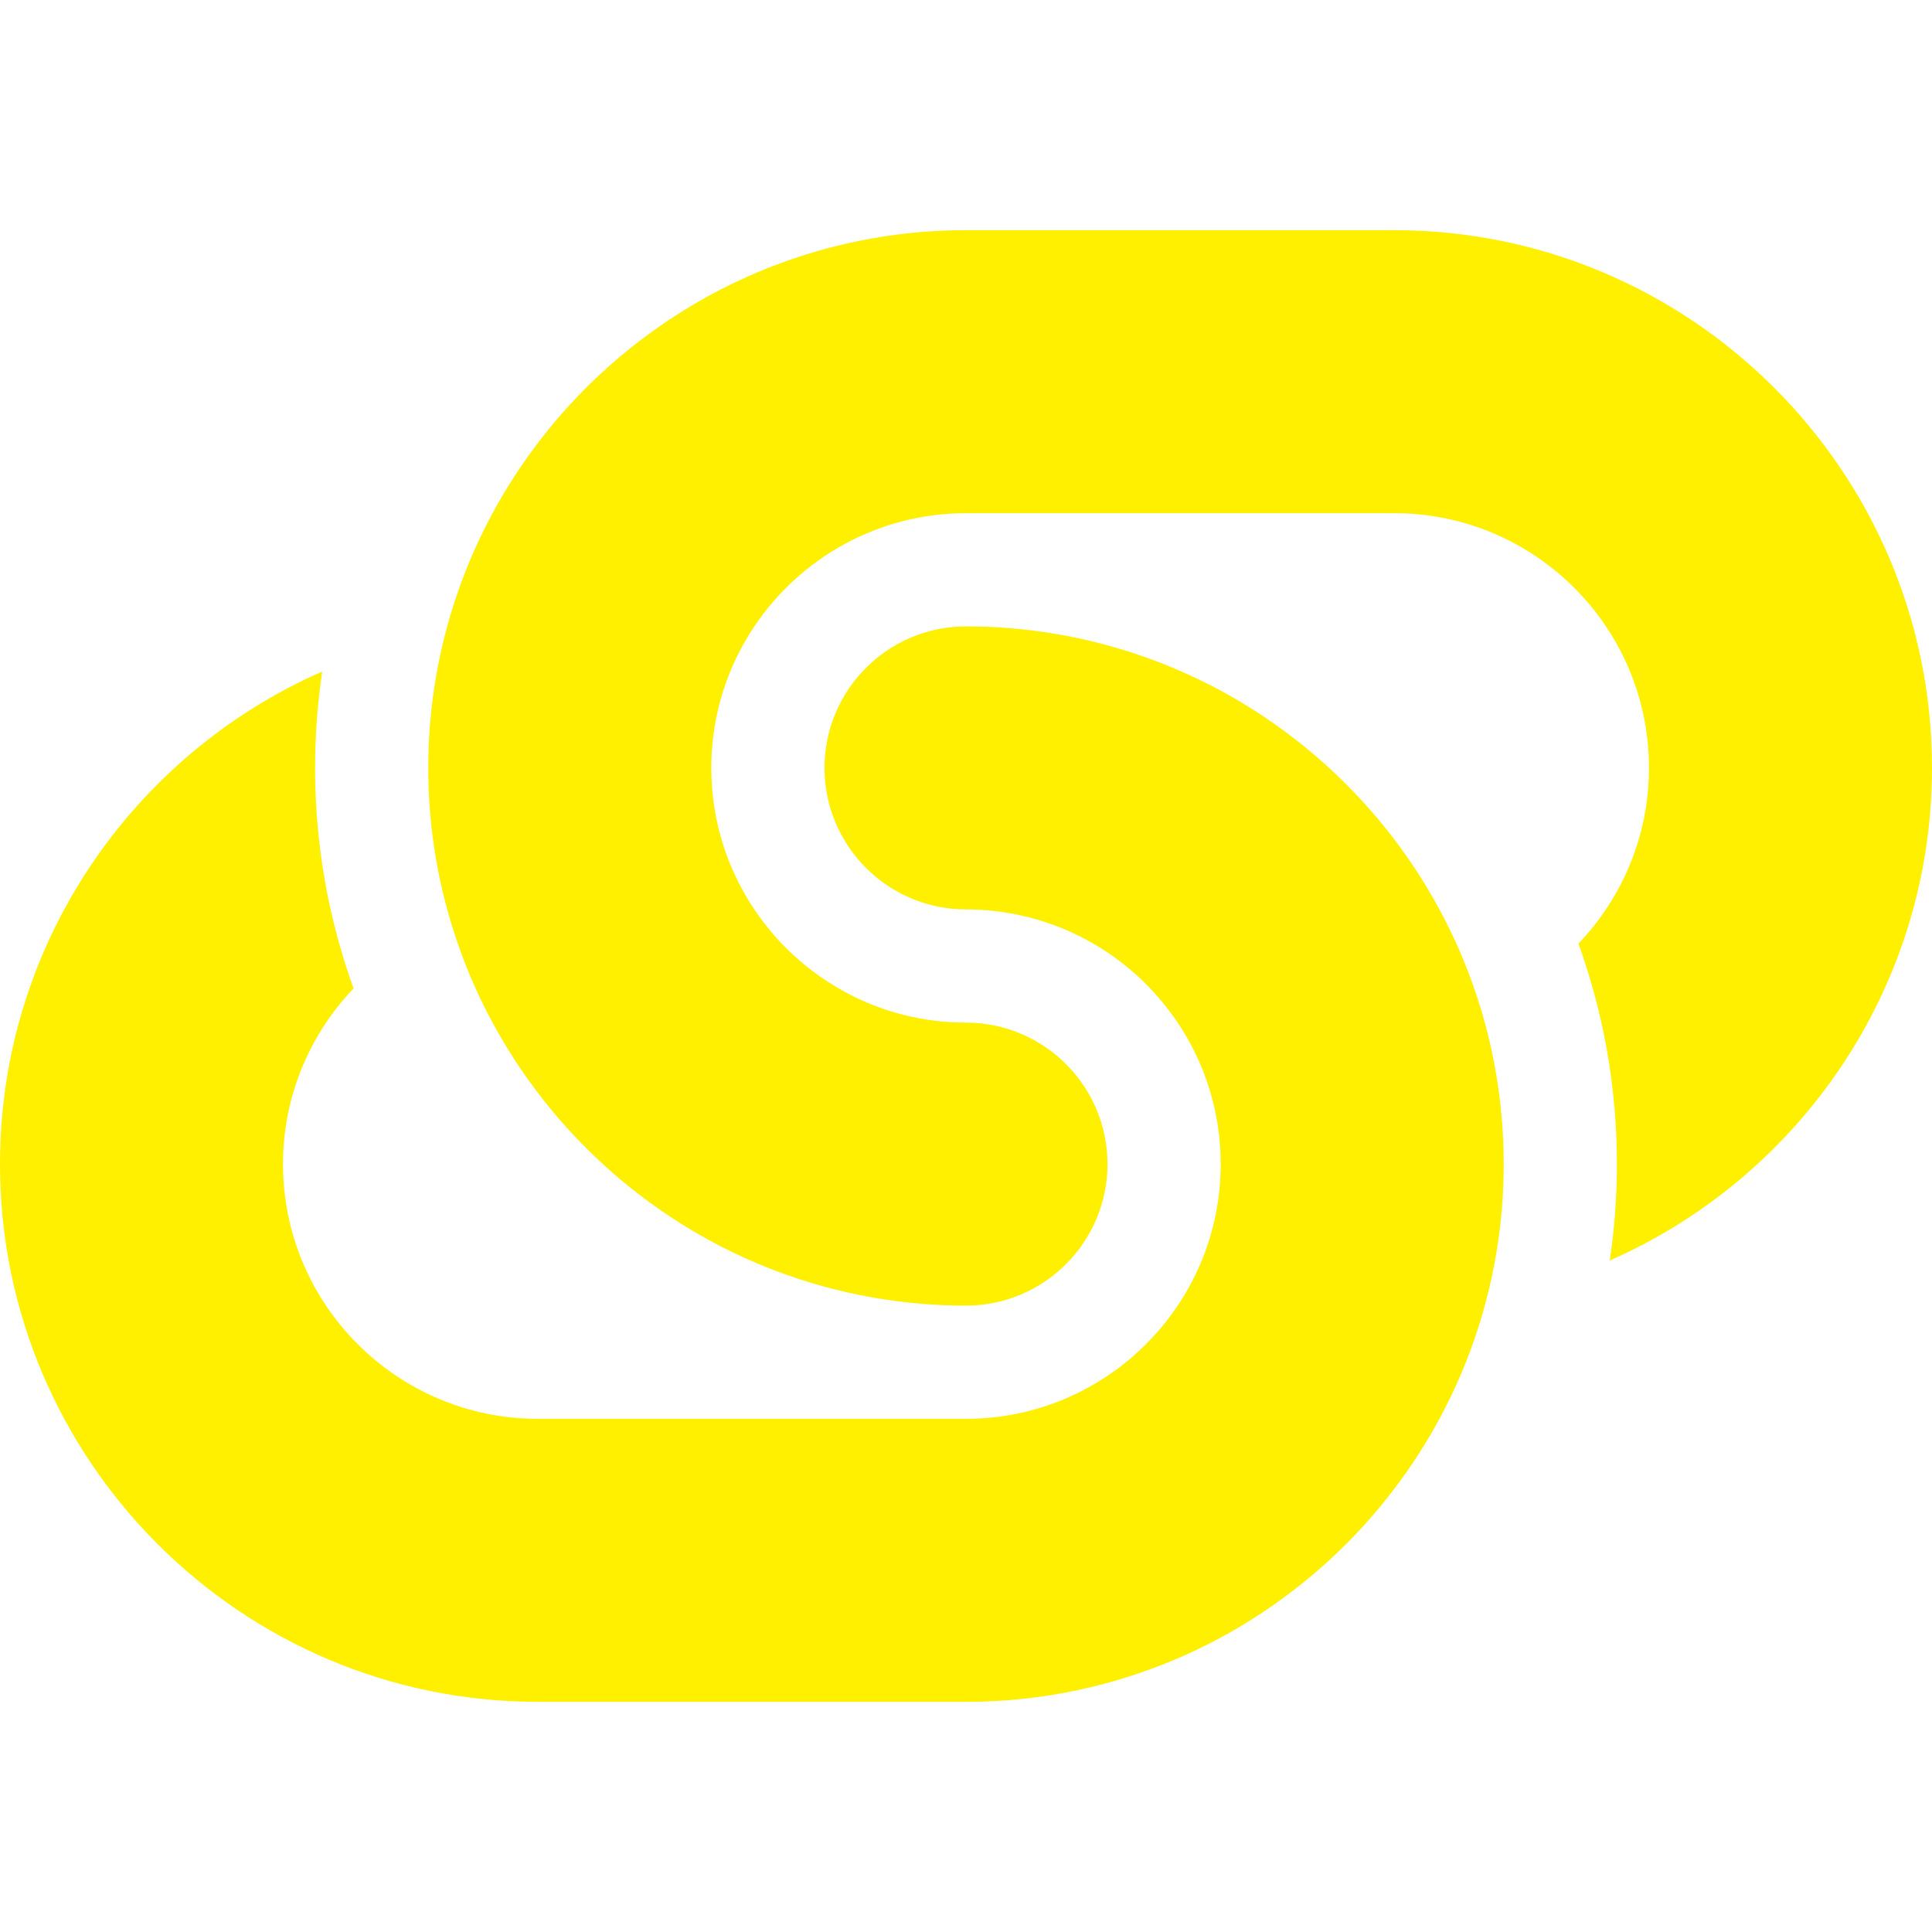
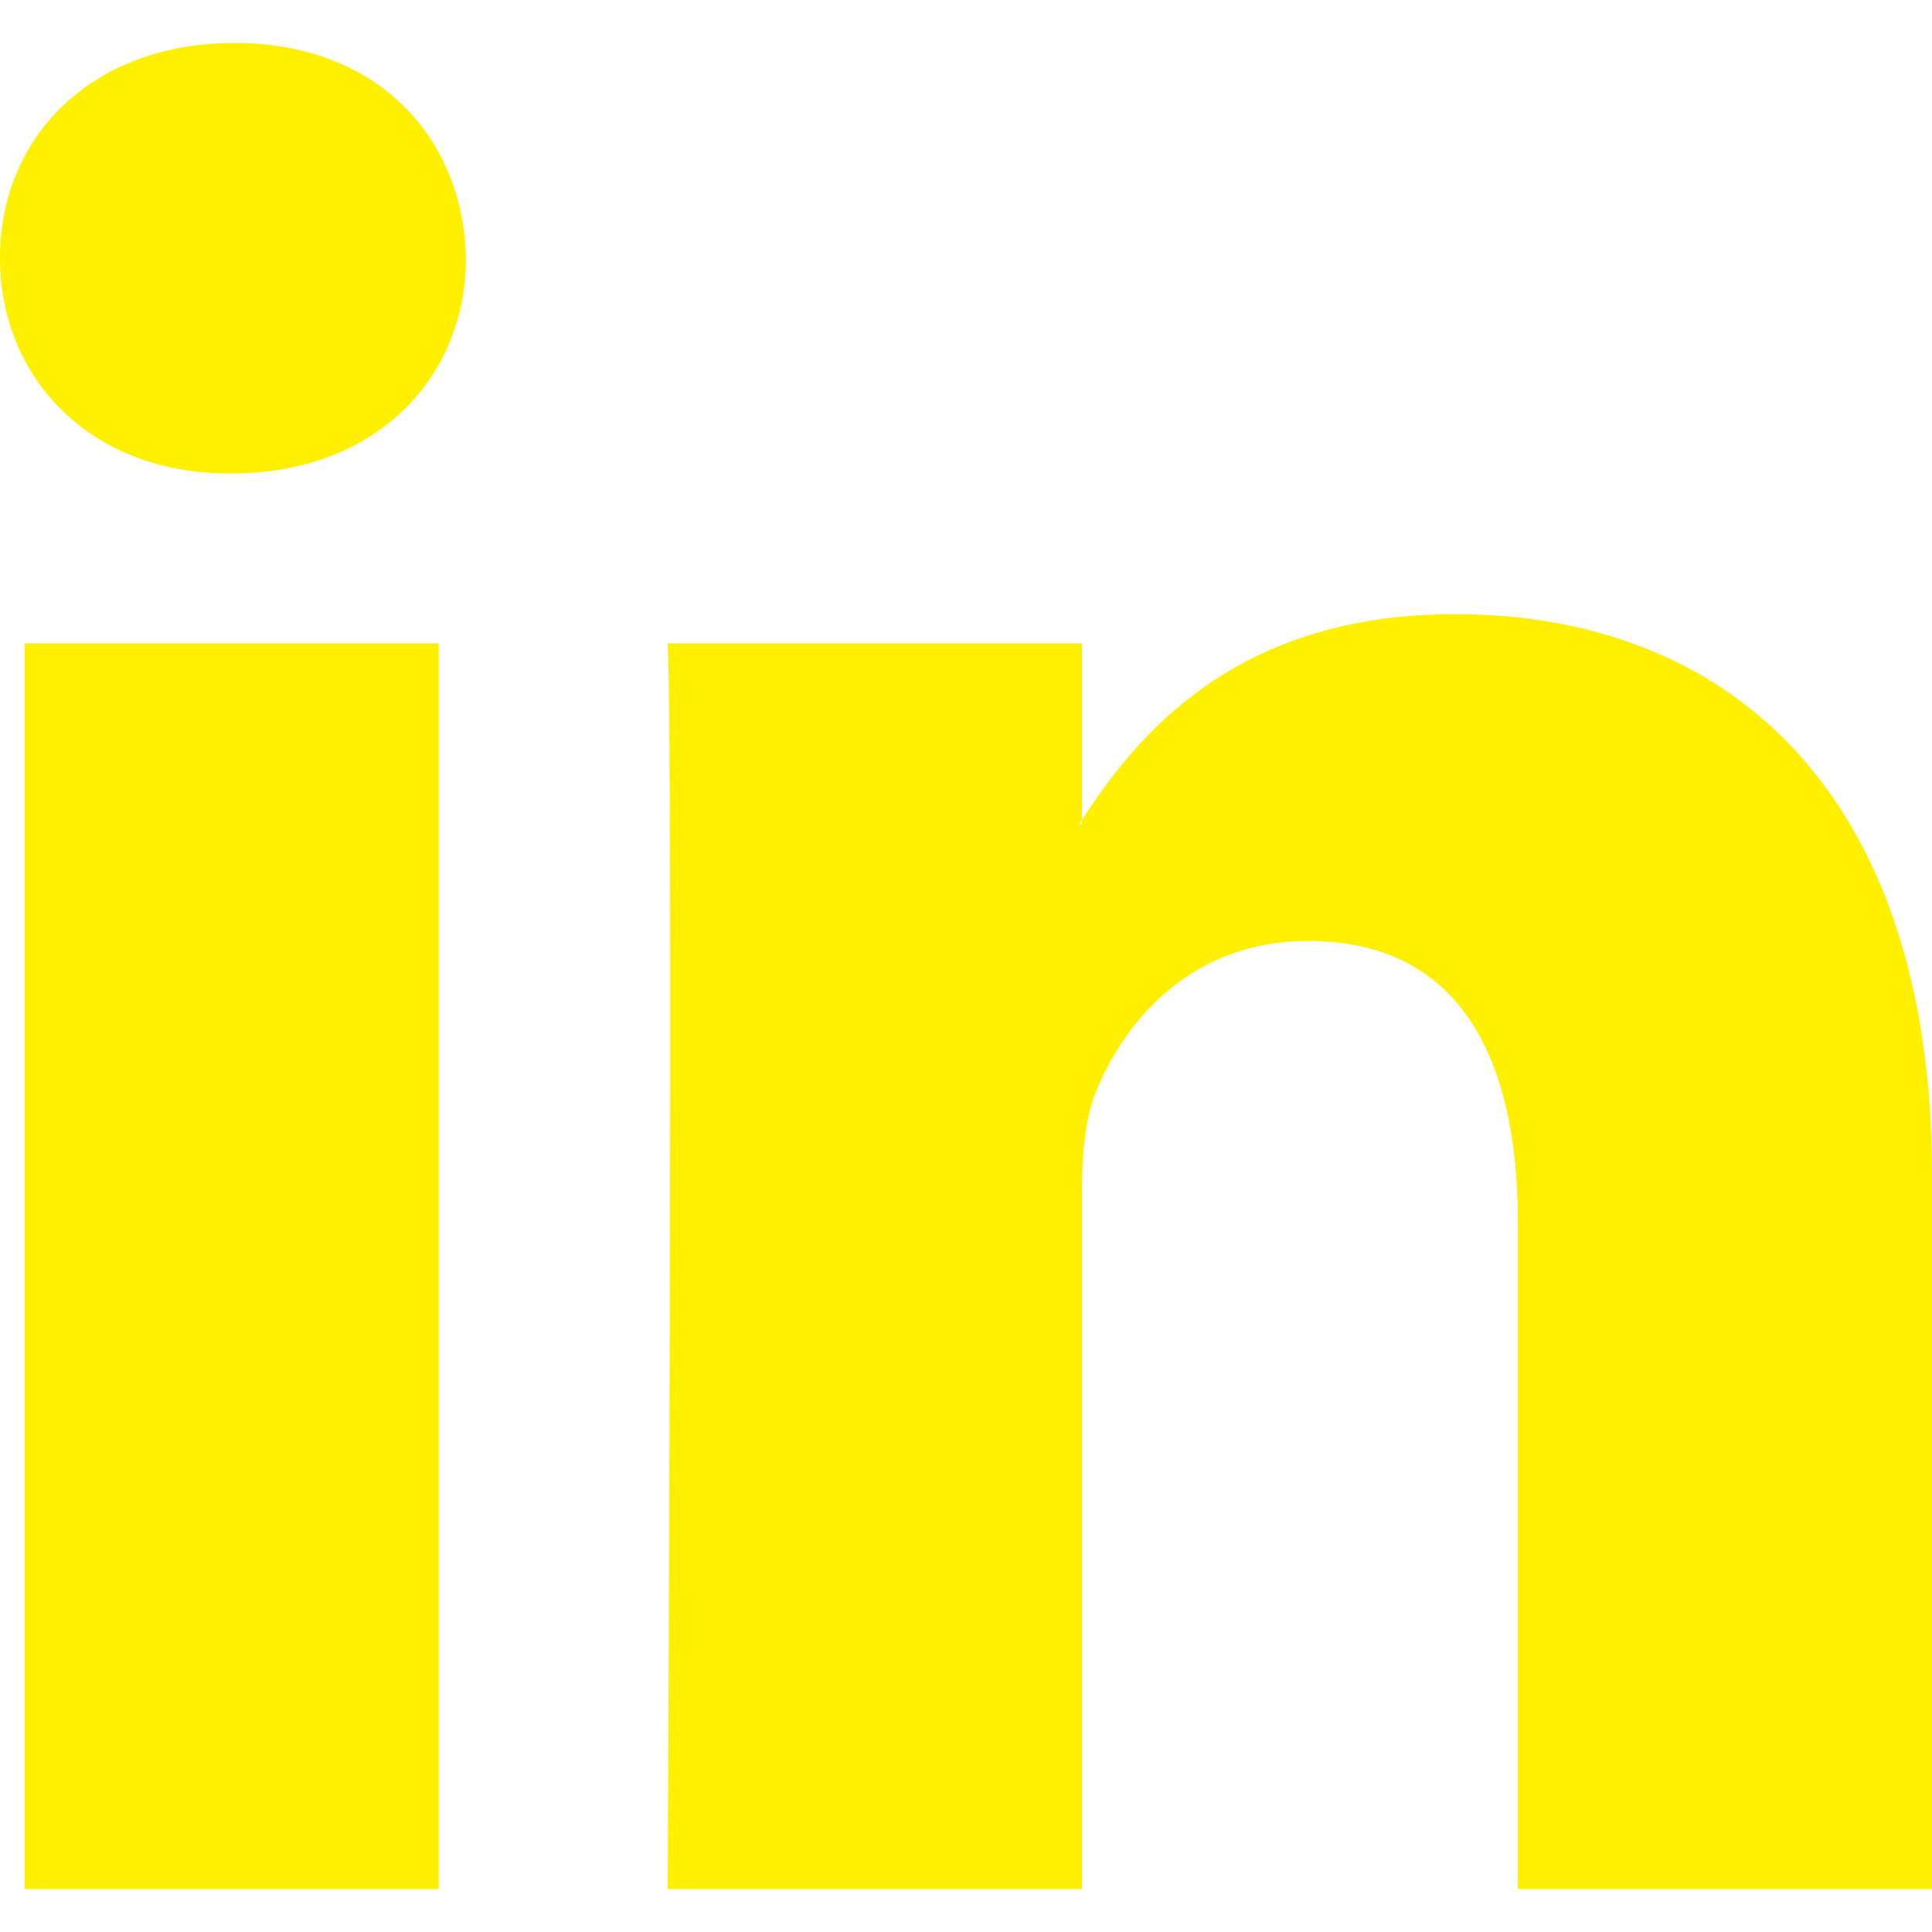
- <svg xmlns="http://www.w3.org/2000/svg" height="512pt" viewBox="0 -61 512 512" width="512pt">
+ <svg xmlns="http://www.w3.org/2000/svg" x="0px" y="0px" width="430.117px" height="430.117px" viewBox="0 0 430.117 430.117" style="enable-background:new 0 0 430.117 430.117;" xml:space="preserve">
  <style>path {fill:#fff000}</style>
-   <path d="m369.5 0h-113.5c-3.684 0-7.336.141-10.949.414-3.445.266-6.852.656-10.227 1.16-.359.055-.719.109-1.082.168-3.004.473-5.977 1.043-8.918 1.703-2.969.664-5.898 1.422-8.793 2.27-1.547.449-3.082.93-4.605 1.434-2.309.762-4.594 1.582-6.852 2.457-.453.176-.906.355-1.355.535-1.824.73-3.629 1.496-5.414 2.297-2.238 1.004-4.449 2.062-6.621 3.176-1.242.637-2.473 1.297-3.691 1.973-1.488.816-2.957 1.66-4.406 2.531-2.656 1.586-5.258 3.258-7.797 5.012-1.086.75-2.156 1.512-3.223 2.289-.918.672-1.824 1.352-2.723 2.043-.777.594-1.543 1.195-2.305 1.805-1.801 1.445-3.566 2.93-5.293 4.457-.977.863-1.941 1.742-2.895 2.629-1.188 1.109-2.359 2.227-3.508 3.375-.02.02-.039.039-.059.059-1.254 1.25-2.477 2.535-3.684 3.832-1.023 1.105-2.035 2.219-3.023 3.355-1.137 1.301-2.242 2.629-3.332 3.973-1.609 1.988-3.172 4.02-4.672 6.094-1.996 2.746-3.891 5.57-5.688 8.461-3.797 6.105-7.148 12.52-10 19.191-.195.461-.383.922-.574 1.383-2.273 5.473-4.207 11.117-5.789 16.906-2.961 10.828-4.68 22.164-4.977 33.848-.031 1.219-.047 2.445-.047 3.672s.016 2.449.047 3.672c.332 13.117 2.457 25.797 6.117 37.809 1.348 4.41 2.898 8.727 4.648 12.945.191.461.379.922.574 1.379 2.852 6.676 6.203 13.086 10 19.195 1.797 2.891 3.691 5.711 5.688 8.461 1.504 2.074 3.062 4.105 4.672 6.094 1.09 1.344 2.195 2.668 3.332 3.973.988 1.133 2 2.25 3.023 3.352.832.895 1.676 1.781 2.531 2.656.797.816 1.602 1.621 2.418 2.418.758.738 1.523 1.469 2.297 2.191.953.891 1.918 1.766 2.895 2.629 1.73 1.527 3.496 3.016 5.297 4.457.762.609 1.527 1.211 2.301 1.805.902.695 1.809 1.375 2.727 2.043 1.062.781 2.137 1.543 3.223 2.293 2.539 1.75 5.141 3.422 7.793 5.012 1.453.867 2.922 1.715 4.406 2.531 1.223.672 2.449 1.332 3.691 1.969 2.176 1.117 4.383 2.172 6.621 3.18 1.789.801 3.594 1.566 5.418 2.297.449.18.902.355 1.355.531 2.258.879 4.543 1.695 6.852 2.461 1.523.5 3.059.98 4.605 1.434 2.895.848 5.824 1.605 8.789 2.27 2.941.656 5.914 1.227 8.922 1.703.359.055.723.109 1.082.164 3.375.508 6.781.898 10.227 1.16 3.613.277 7.266.418 10.949.418 20.68 0 37.5-16.82 37.5-37.5s-16.82-37.5-37.5-37.5c-11.609 0-22.547-2.949-32.098-8.133-.27-.145-.527-.305-.793-.453-5.445-3.055-10.434-6.824-14.816-11.207-3.117-3.113-5.926-6.535-8.387-10.207-7.199-10.734-11.406-23.633-11.406-37.5s4.207-26.766 11.406-37.5c12.125-18.074 32.738-30 56.094-30h113.5c37.219 0 67.5 30.281 67.5 67.5 0 18.039-7.129 34.438-18.699 46.559 6.598 18.262 10.199 37.938 10.199 58.441 0 8.68-.652 17.207-1.895 25.543 50.227-22.059 85.395-72.266 85.395-130.543 0-78.574-63.926-142.5-142.5-142.5zm0 0" />
-   <path d="m392.336 206.016c-1.344-4.41-2.898-8.727-4.648-12.941-.633-1.527-1.289-3.047-1.973-4.547-.66-1.441-1.348-2.871-2.055-4.293-.715-1.438-1.449-2.867-2.211-4.273-1.234-2.289-2.535-4.535-3.887-6.742-2.148-3.5-4.441-6.898-6.871-10.188-.543-.734-1.094-1.465-1.652-2.188-5.098-6.637-10.762-12.816-16.93-18.457-.305-.281-.613-.559-.922-.832-3.59-3.23-7.348-6.281-11.254-9.137-1.062-.777-2.137-1.539-3.223-2.289-5.07-3.5-10.375-6.688-15.891-9.516-1.168-.598-2.344-1.176-3.527-1.742-2.789-1.332-5.625-2.578-8.508-3.73-.453-.18-.906-.359-1.359-.535-2.438-.945-4.902-1.824-7.402-2.637-1.164-.379-2.332-.742-3.512-1.094-3.246-.965-6.539-1.816-9.875-2.551-2.574-.562-5.172-1.059-7.793-1.484-.68-.109-1.359-.219-2.043-.316-3.25-.477-6.531-.852-9.852-1.105-3.613-.277-7.266-.418-10.949-.418-20.68 0-37.5 16.82-37.5 37.5s16.82 37.5 37.5 37.5c5.09 0 10.043.586 14.812 1.656 2.492.562 4.93 1.258 7.309 2.086.766.266 1.523.547 2.273.836 9.785 3.809 18.477 9.82 25.441 17.445.148.16.289.328.434.492 1.137 1.266 2.219 2.578 3.258 3.93.445.582.879 1.172 1.309 1.766.426.594.852 1.184 1.258 1.789 7.199 10.73 11.406 23.633 11.406 37.5 0 37.219-30.281 67.5-67.5 67.5h-113.5c-37.219 0-67.5-30.281-67.5-67.5 0-18.043 7.129-34.438 18.699-46.562-6.594-18.258-10.199-37.934-10.199-58.438 0-8.68.652-17.207 1.895-25.543-50.227 22.059-85.395 72.266-85.395 130.543 0 78.574 63.926 142.5 142.5 142.5h113.5c3.684 0 7.336-.141 10.949-.414 3.316-.254 6.602-.633 9.852-1.109.68-.098 1.359-.207 2.043-.316 2.621-.422 5.219-.922 7.789-1.484 3.336-.734 6.633-1.586 9.879-2.551 1.176-.348 2.344-.715 3.508-1.094 2.5-.812 4.969-1.691 7.402-2.637.457-.176.906-.352 1.359-.535 2.883-1.152 5.723-2.395 8.508-3.73 1.184-.566 2.363-1.145 3.527-1.742 5.516-2.828 10.82-6.016 15.891-9.516 1.086-.746 2.16-1.512 3.223-2.289 3.906-2.855 7.664-5.902 11.258-9.133.305-.277.613-.555.918-.832 1.527-1.398 3.027-2.828 4.492-4.289.039-.039.078-.074.117-.113 4.406-4.406 8.52-9.105 12.32-14.055.559-.727 1.109-1.453 1.652-2.188 2.43-3.293 4.727-6.691 6.871-10.188 1.355-2.211 2.652-4.457 3.887-6.742.766-1.41 1.496-2.84 2.211-4.277.707-1.418 1.395-2.848 2.055-4.293.688-1.5 1.34-3.02 1.977-4.543 2.27-5.477 4.207-11.121 5.789-16.91 2.957-10.828 4.676-22.164 4.973-33.844.031-1.223.047-2.445.047-3.672 0-1.23-.016-2.453-.047-3.676-.328-13.117-2.453-25.797-6.113-37.812zm0 0" />
+   <path id="LinkedIn" d="M430.117,261.543V420.56h-92.188V272.193c0-37.271-13.334-62.707-46.703-62.707c-25.473,0-40.632,17.142-47.301,33.724c-2.432,5.928-3.058,14.179-3.058,22.477V420.56h-92.219c0,0,1.242-251.285,0-277.32h92.21v39.309c-0.187,0.294-0.43,0.611-0.606,0.896h0.606v-0.896c12.251-18.869,34.13-45.824,83.102-45.824C384.633,136.724,430.117,176.361,430.117,261.543z M52.183,9.558C20.635,9.558,0,30.251,0,57.463c0,26.619,20.038,47.94,50.959,47.94h0.616c32.159,0,52.159-21.317,52.159-47.94C103.128,30.251,83.734,9.558,52.183,9.558zM5.477,420.56h92.184v-277.32H5.477V420.56z" />
</svg>
